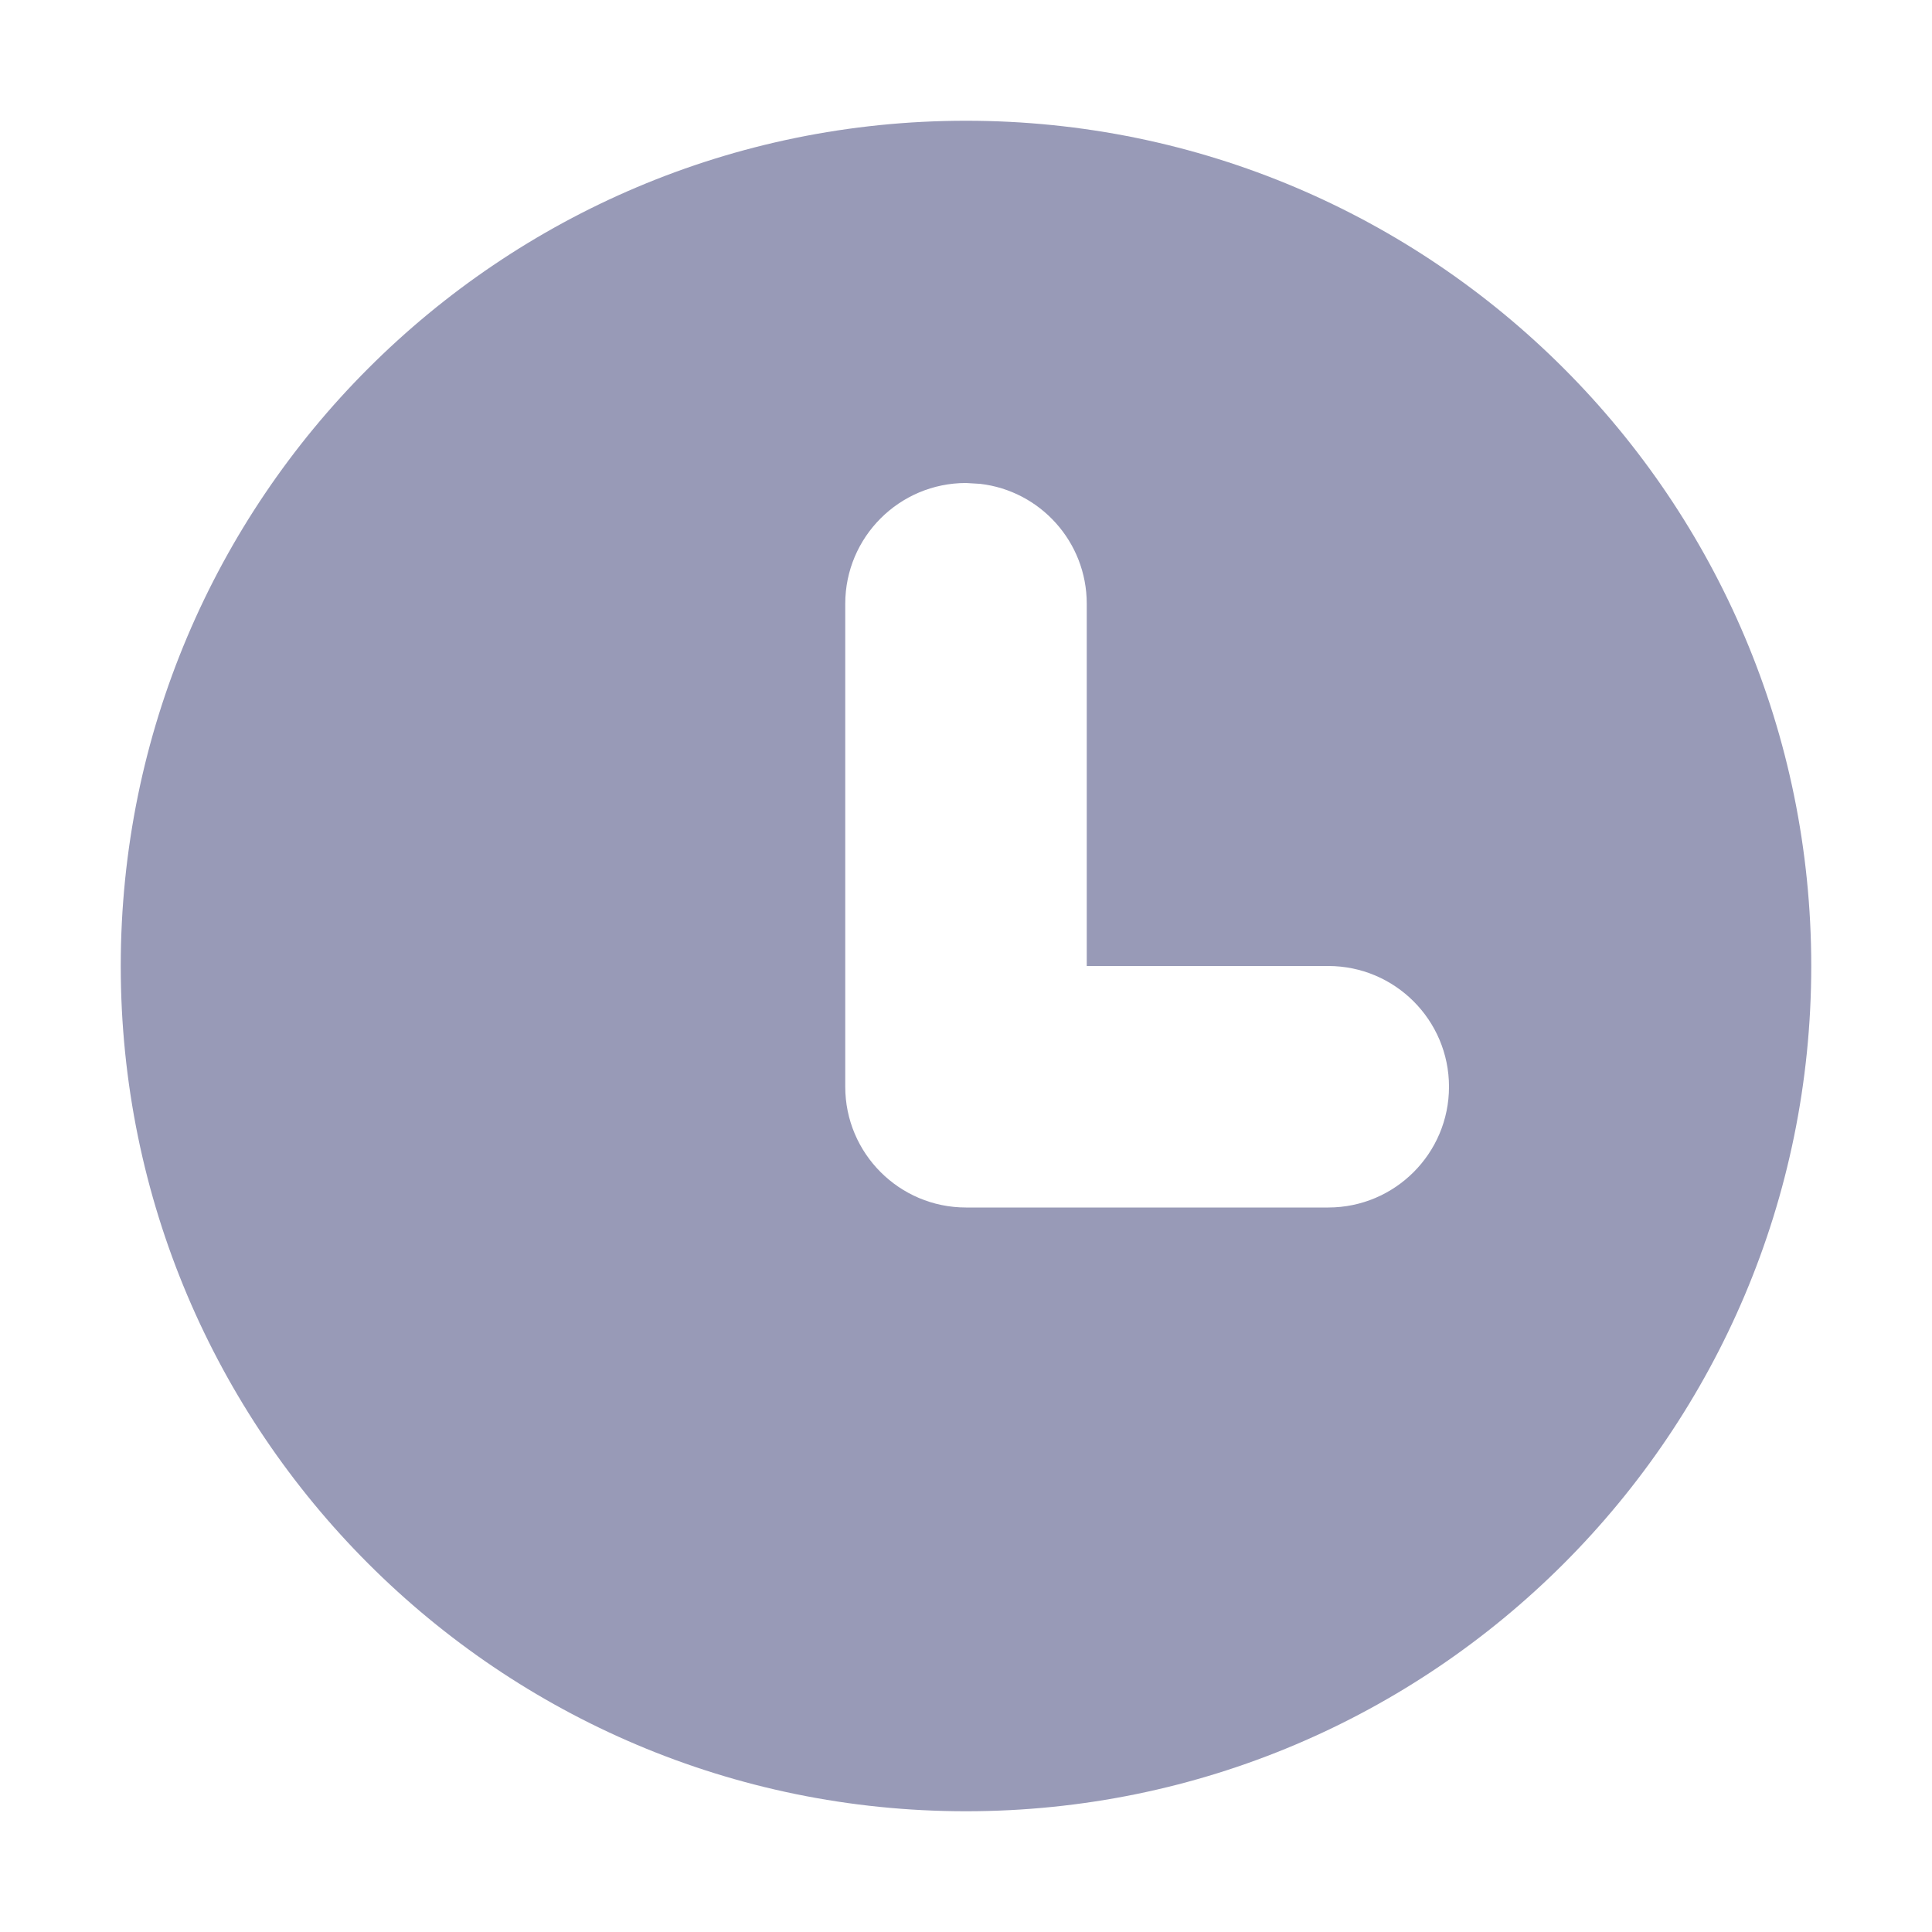
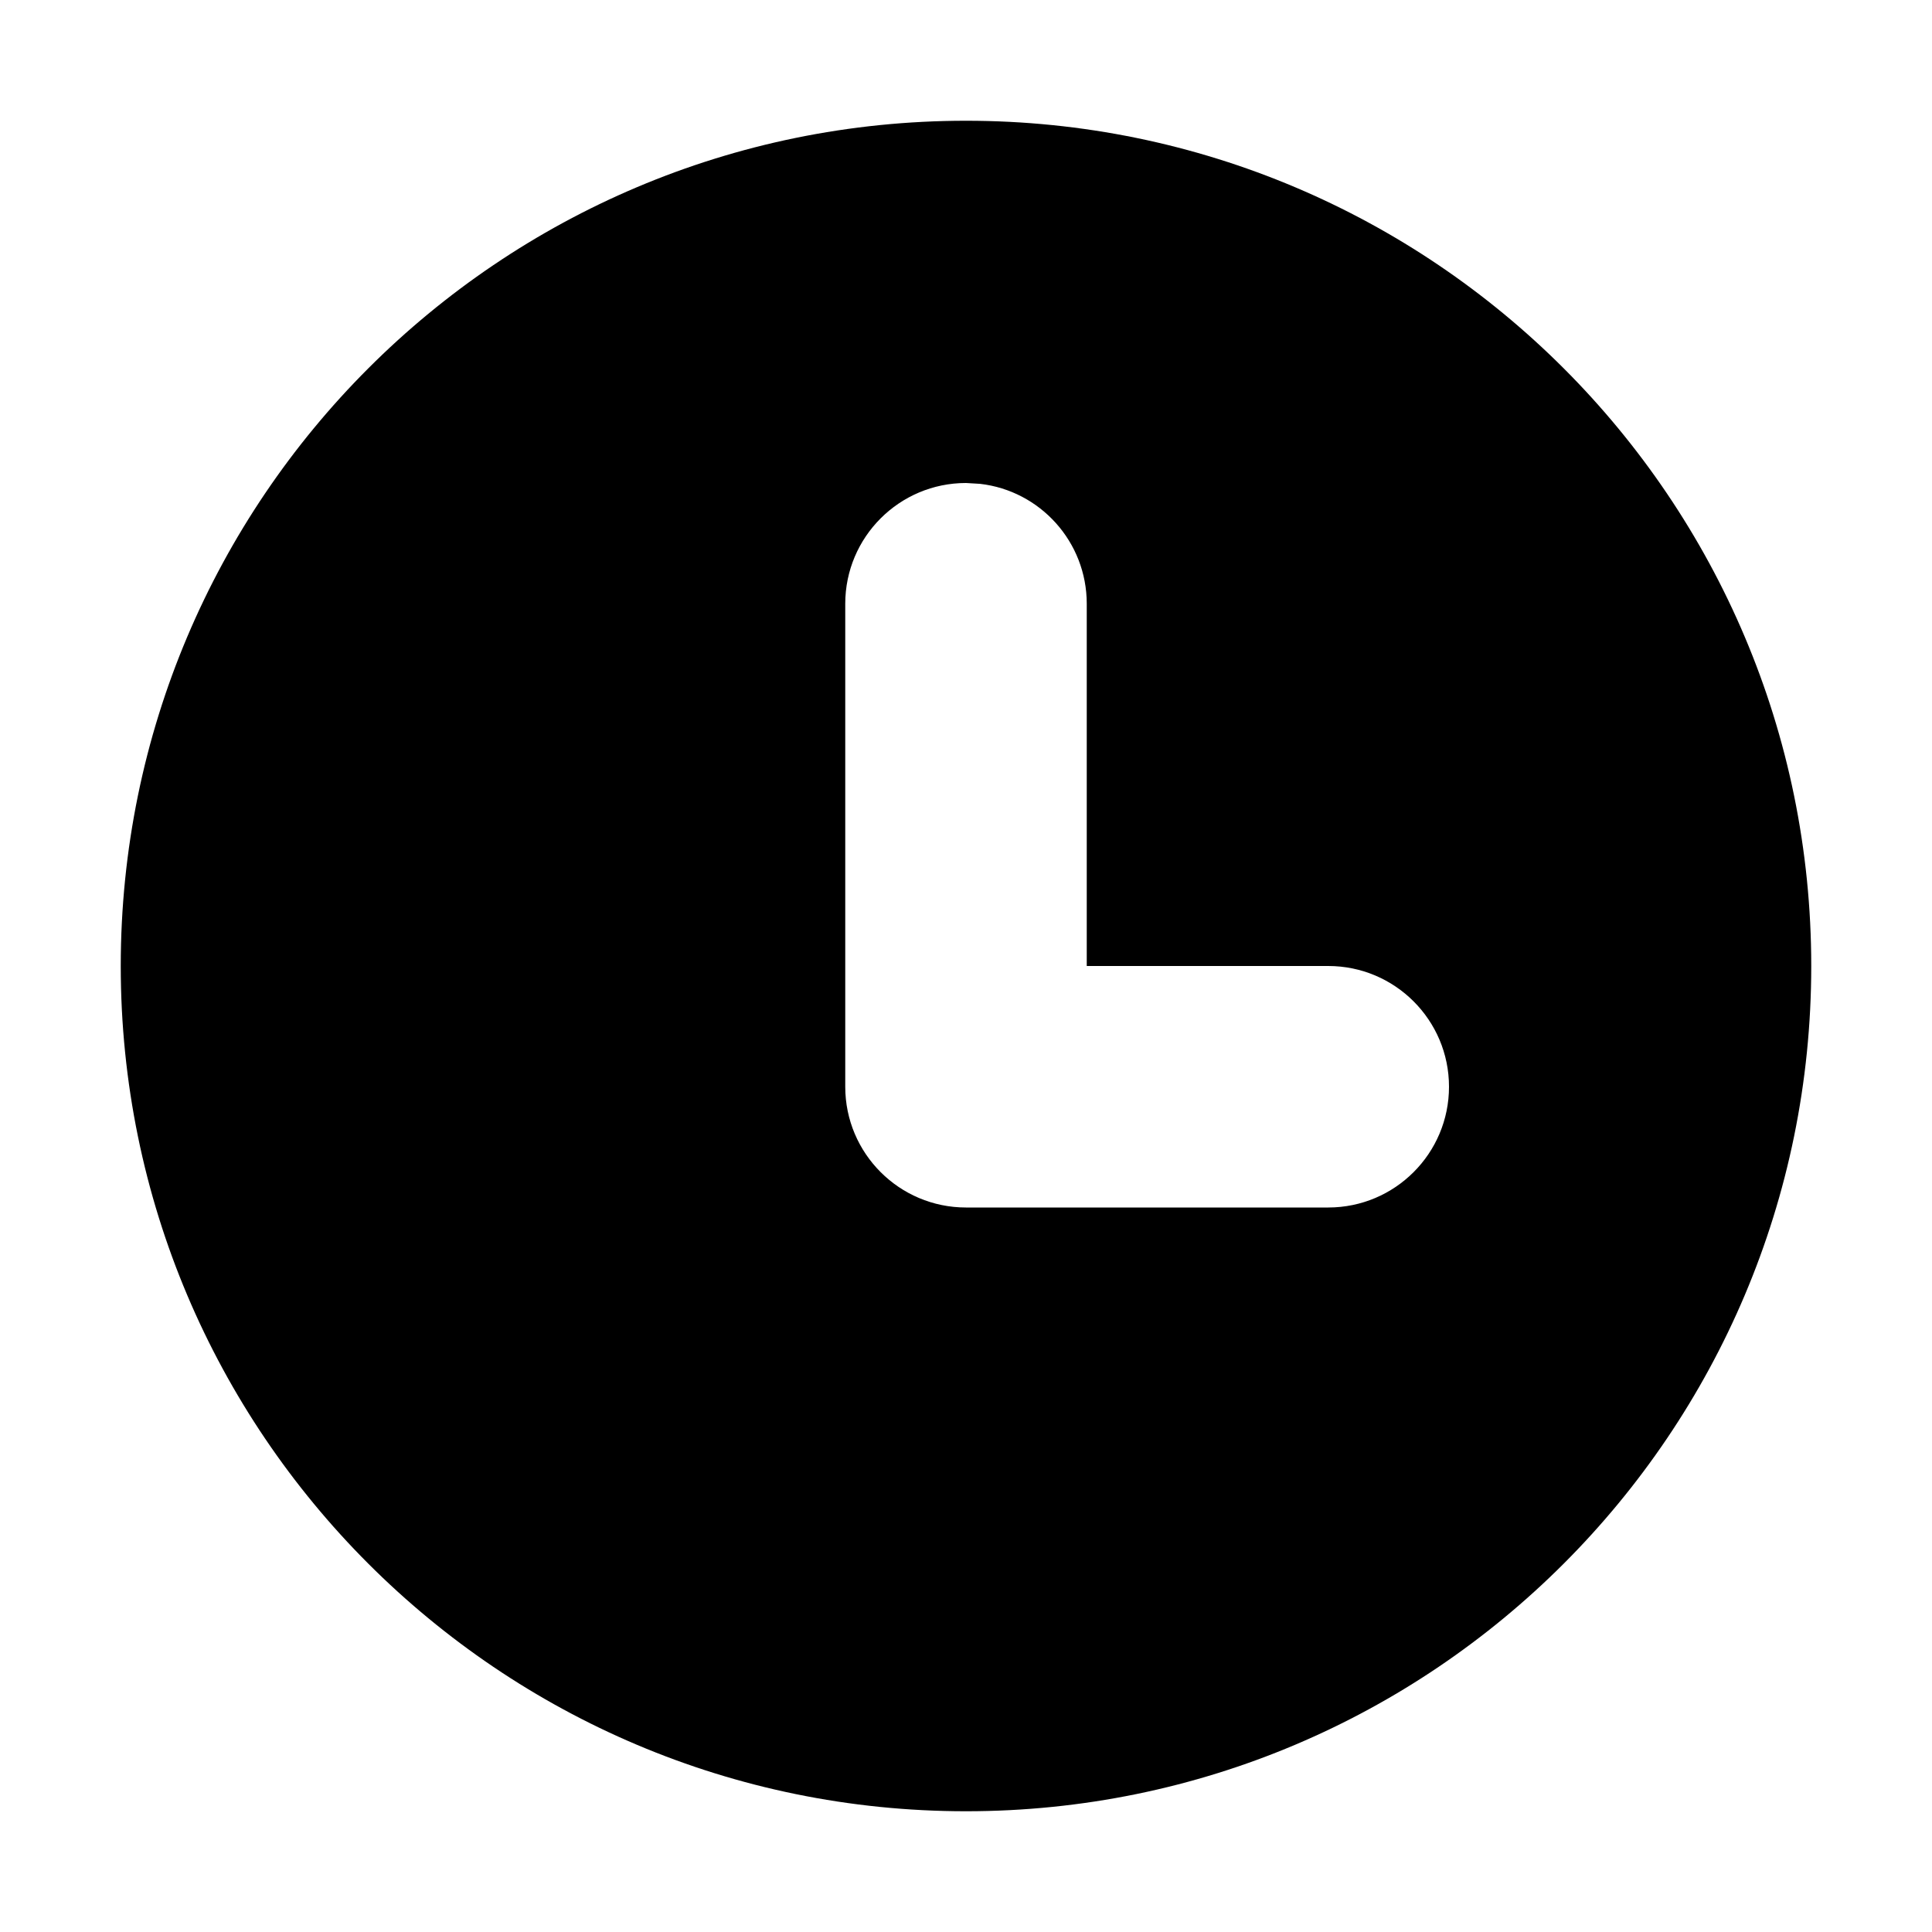
<svg xmlns="http://www.w3.org/2000/svg" width="1em" height="1em" viewBox="0 0 16 16" version="1.1">
  <g id="✔️-Collections" stroke="none" stroke-width="1" fill="none" fill-rule="evenodd">
-     <g id="⚛️-Atoms---Icons" transform="translate(-299, -432)" fill="#989AB7">
+     <g id="⚛️-Atoms---Icons" transform="translate(-299, -432)" fill="currentColor">
      <g id="Collection---Icons" transform="translate(56, 56)">
        <g id="icons" transform="translate(0, 152)">
          <g id="clock" transform="translate(0, 224)">
            <g id="Combined-Shape" transform="translate(243, 0)">
              <path d="M8,1 C11.866,1 15,4.134 15,8 C15,11.866 11.866,15 8,15 C4.134,15 1,11.866 1,8 C1,4.134 4.134,1 8,1 Z M8,4 C7.448,4 7,4.448 7,5 L7,5 L7,9 C7,9.552 7.448,10 8,10 L8,10 L11,10 C11.552,10 12,9.552 12,9 C12,8.448 11.552,8 11,8 L11,8 L9,8 L9,5 C9,4.487 8.614,4.064 8.117,4.007 Z" />
            </g>
          </g>
        </g>
      </g>
    </g>
  </g>
</svg>
